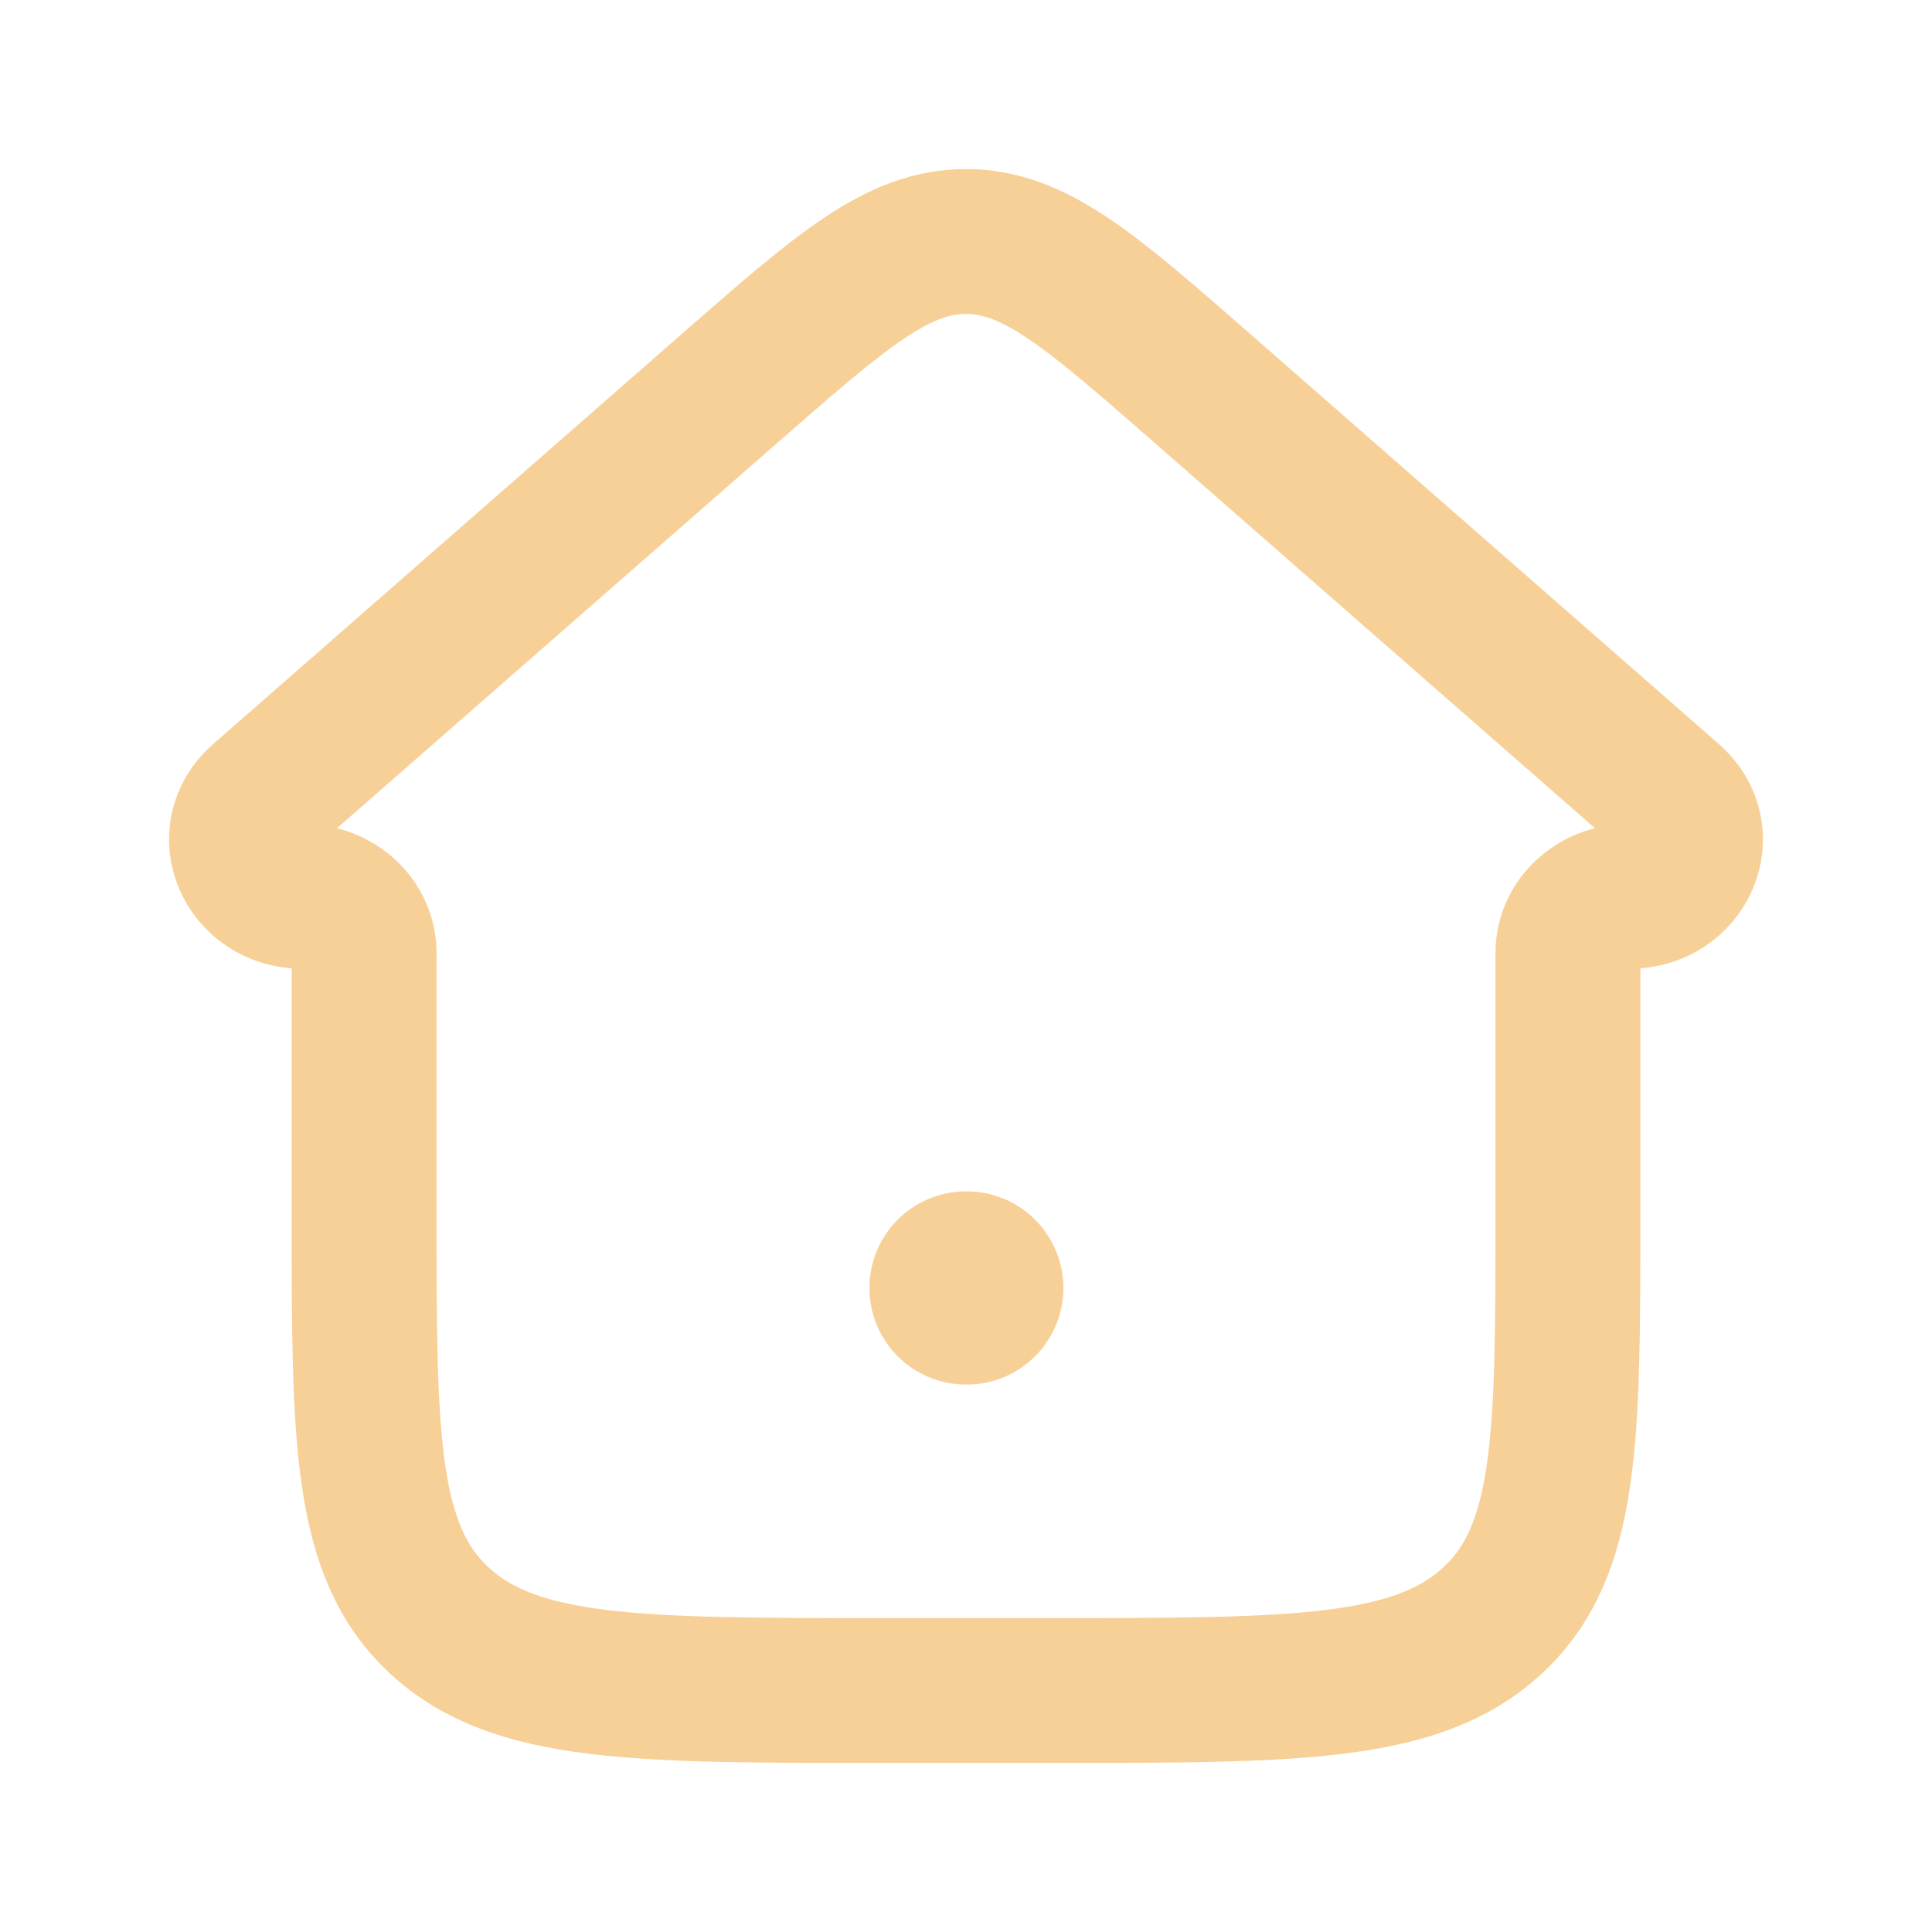
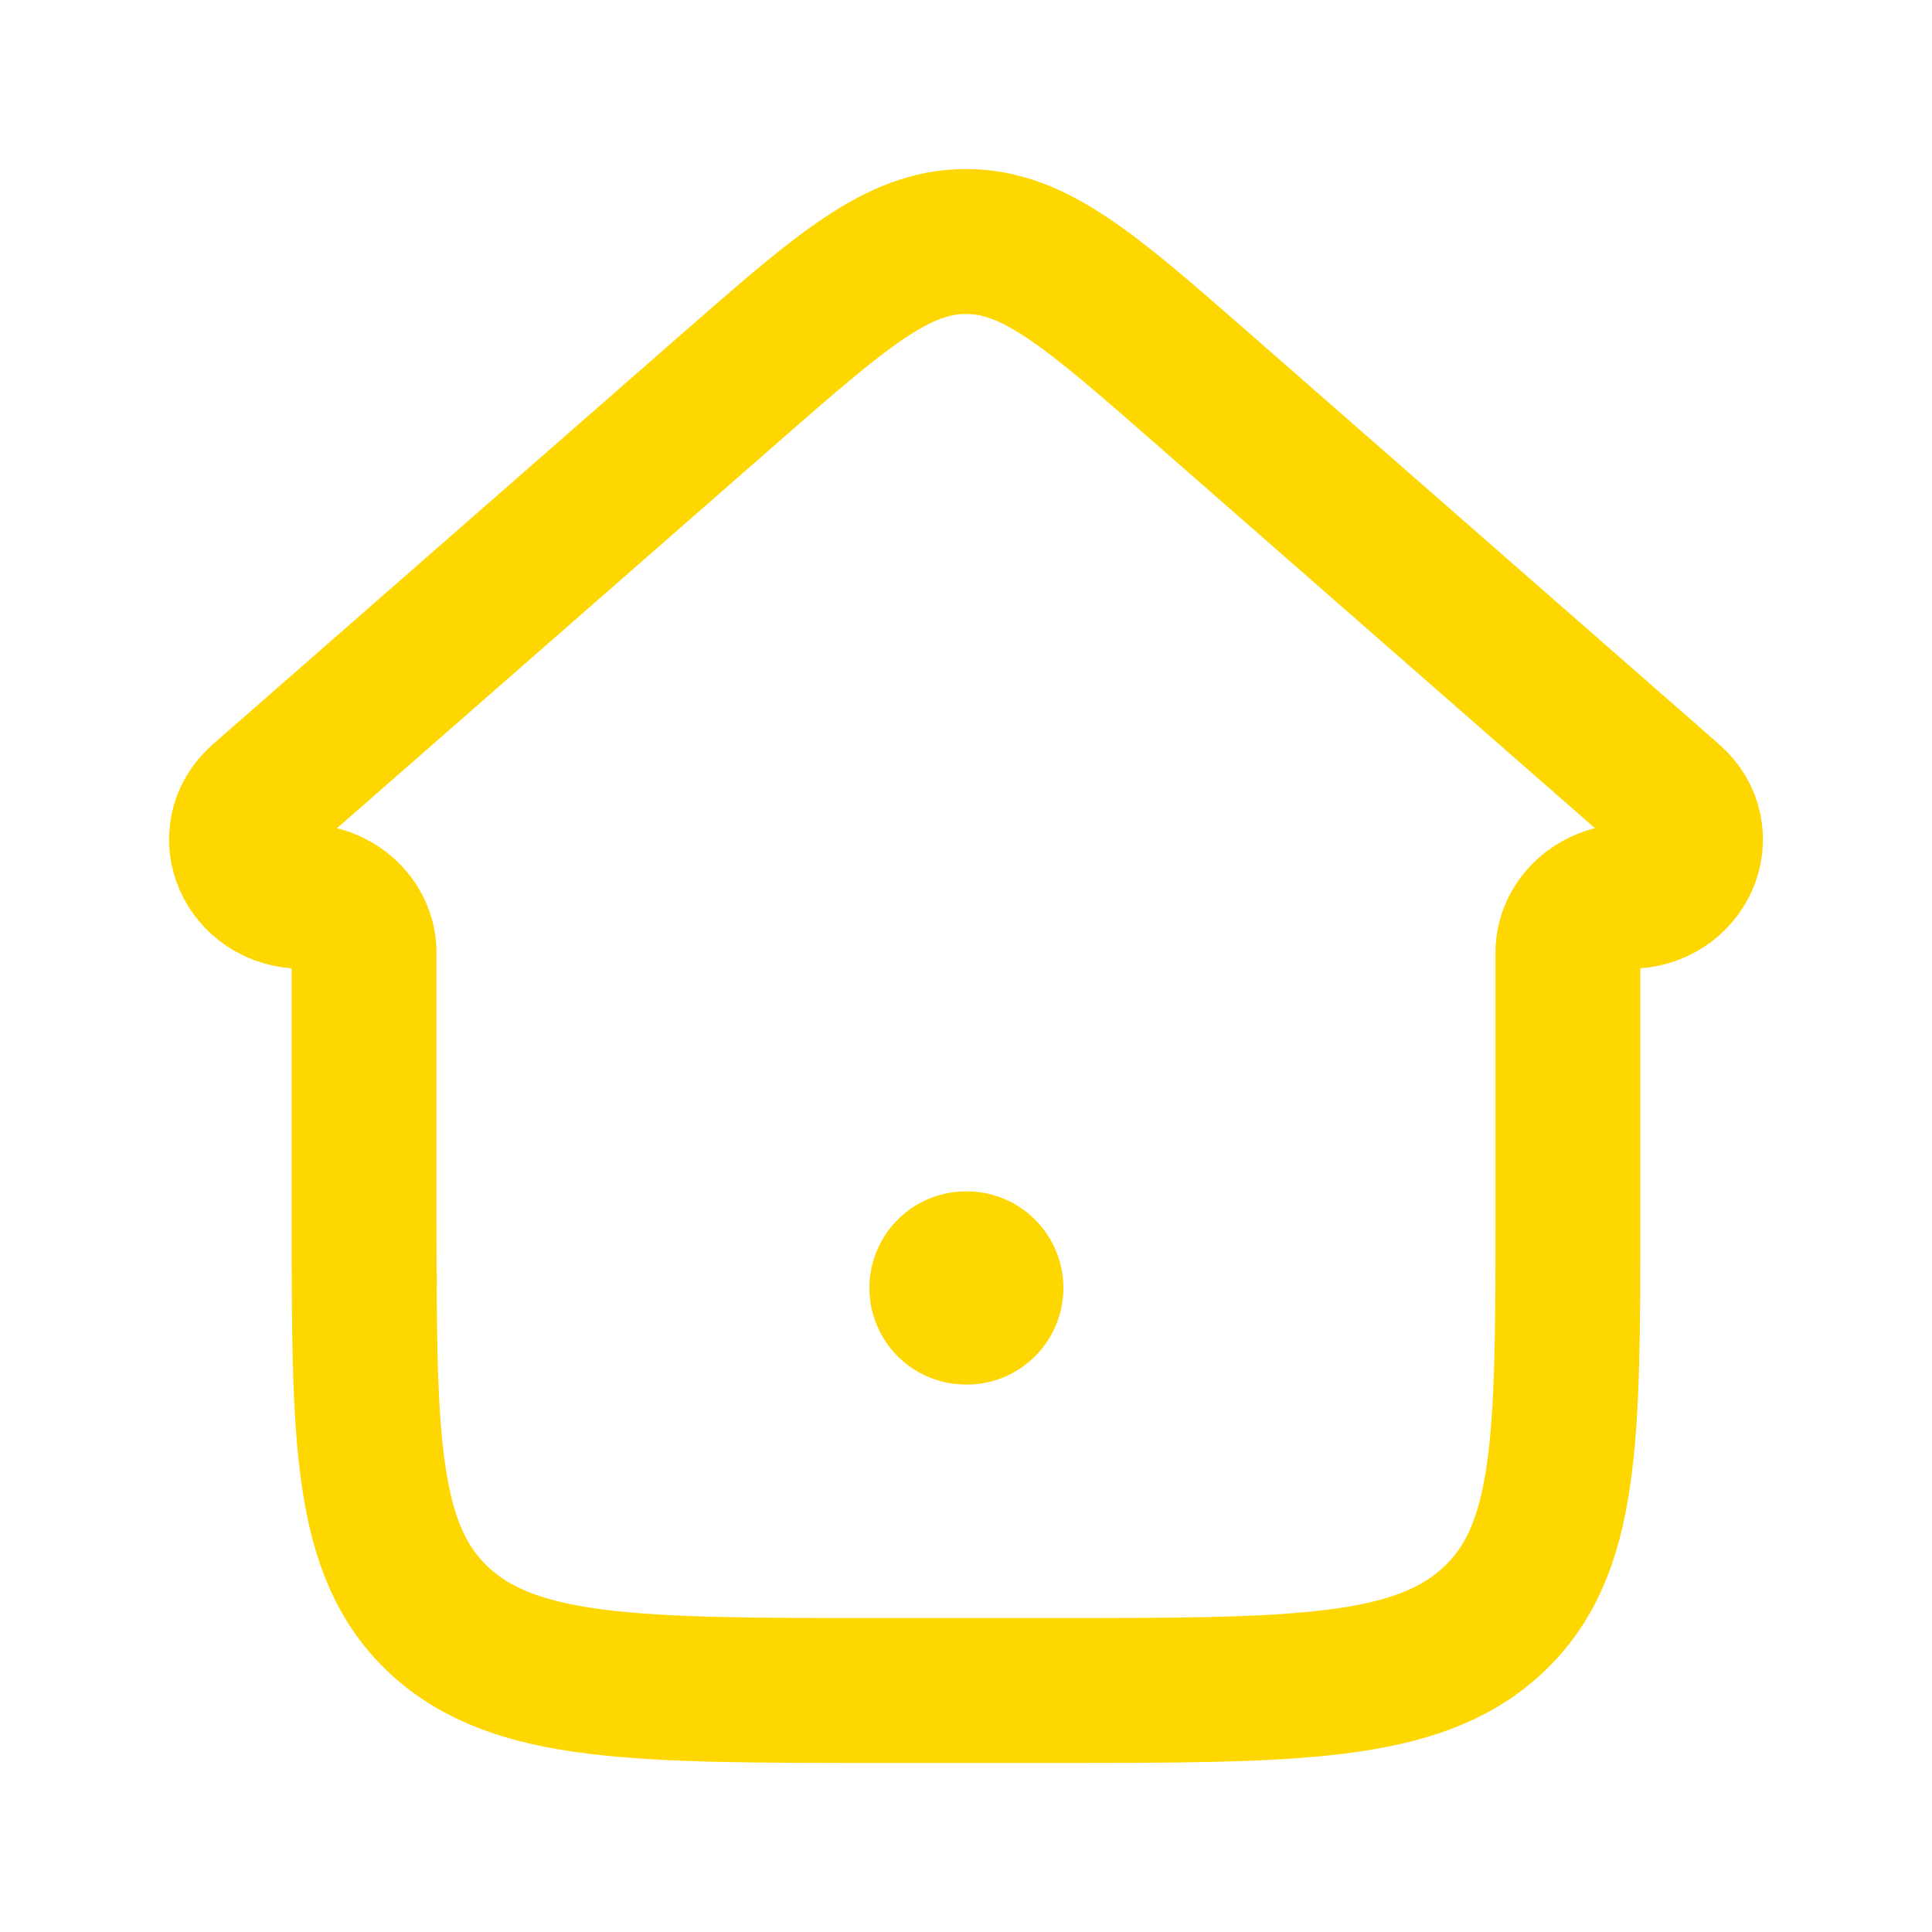
<svg xmlns="http://www.w3.org/2000/svg" width="20" height="20" viewBox="0 0 20 20" fill="none">
-   <path d="M7.551 4.022L2.699 8.268C2.283 8.632 2.562 9.279 3.135 9.279C3.485 9.279 3.769 9.541 3.769 9.864V12.567C3.769 14.893 3.769 16.055 4.551 16.778C5.334 17.5 6.592 17.5 9.11 17.5H10.89C13.408 17.5 14.666 17.5 15.448 16.778C16.231 16.055 16.231 14.893 16.231 12.567V9.864C16.231 9.541 16.515 9.279 16.865 9.279C17.438 9.279 17.717 8.632 17.301 8.268L12.449 4.022C11.289 3.007 10.709 2.5 10 2.5C9.291 2.5 8.711 3.007 7.551 4.022Z" stroke="#F7D098" stroke-width="1.5" stroke-linecap="round" stroke-linejoin="round" />
-   <path d="M10 13.333H10.008" stroke="#F7D098" stroke-width="2" stroke-linecap="round" stroke-linejoin="round" />
+   <path d="M7.551 4.022L2.699 8.268C2.283 8.632 2.562 9.279 3.135 9.279C3.485 9.279 3.769 9.541 3.769 9.864V12.567C3.769 14.893 3.769 16.055 4.551 16.778C5.334 17.5 6.592 17.5 9.11 17.5H10.89C13.408 17.5 14.666 17.5 15.448 16.778C16.231 16.055 16.231 14.893 16.231 12.567V9.864C16.231 9.541 16.515 9.279 16.865 9.279C17.438 9.279 17.717 8.632 17.301 8.268L12.449 4.022C11.289 3.007 10.709 2.5 10 2.5C9.291 2.5 8.711 3.007 7.551 4.022Z" stroke="#FFD700" stroke-width="1.5" stroke-linecap="round" stroke-linejoin="round" />
+   <path d="M10 13.333H10.008" stroke="#FFD700" stroke-width="2" stroke-linecap="round" stroke-linejoin="round" />
</svg>
